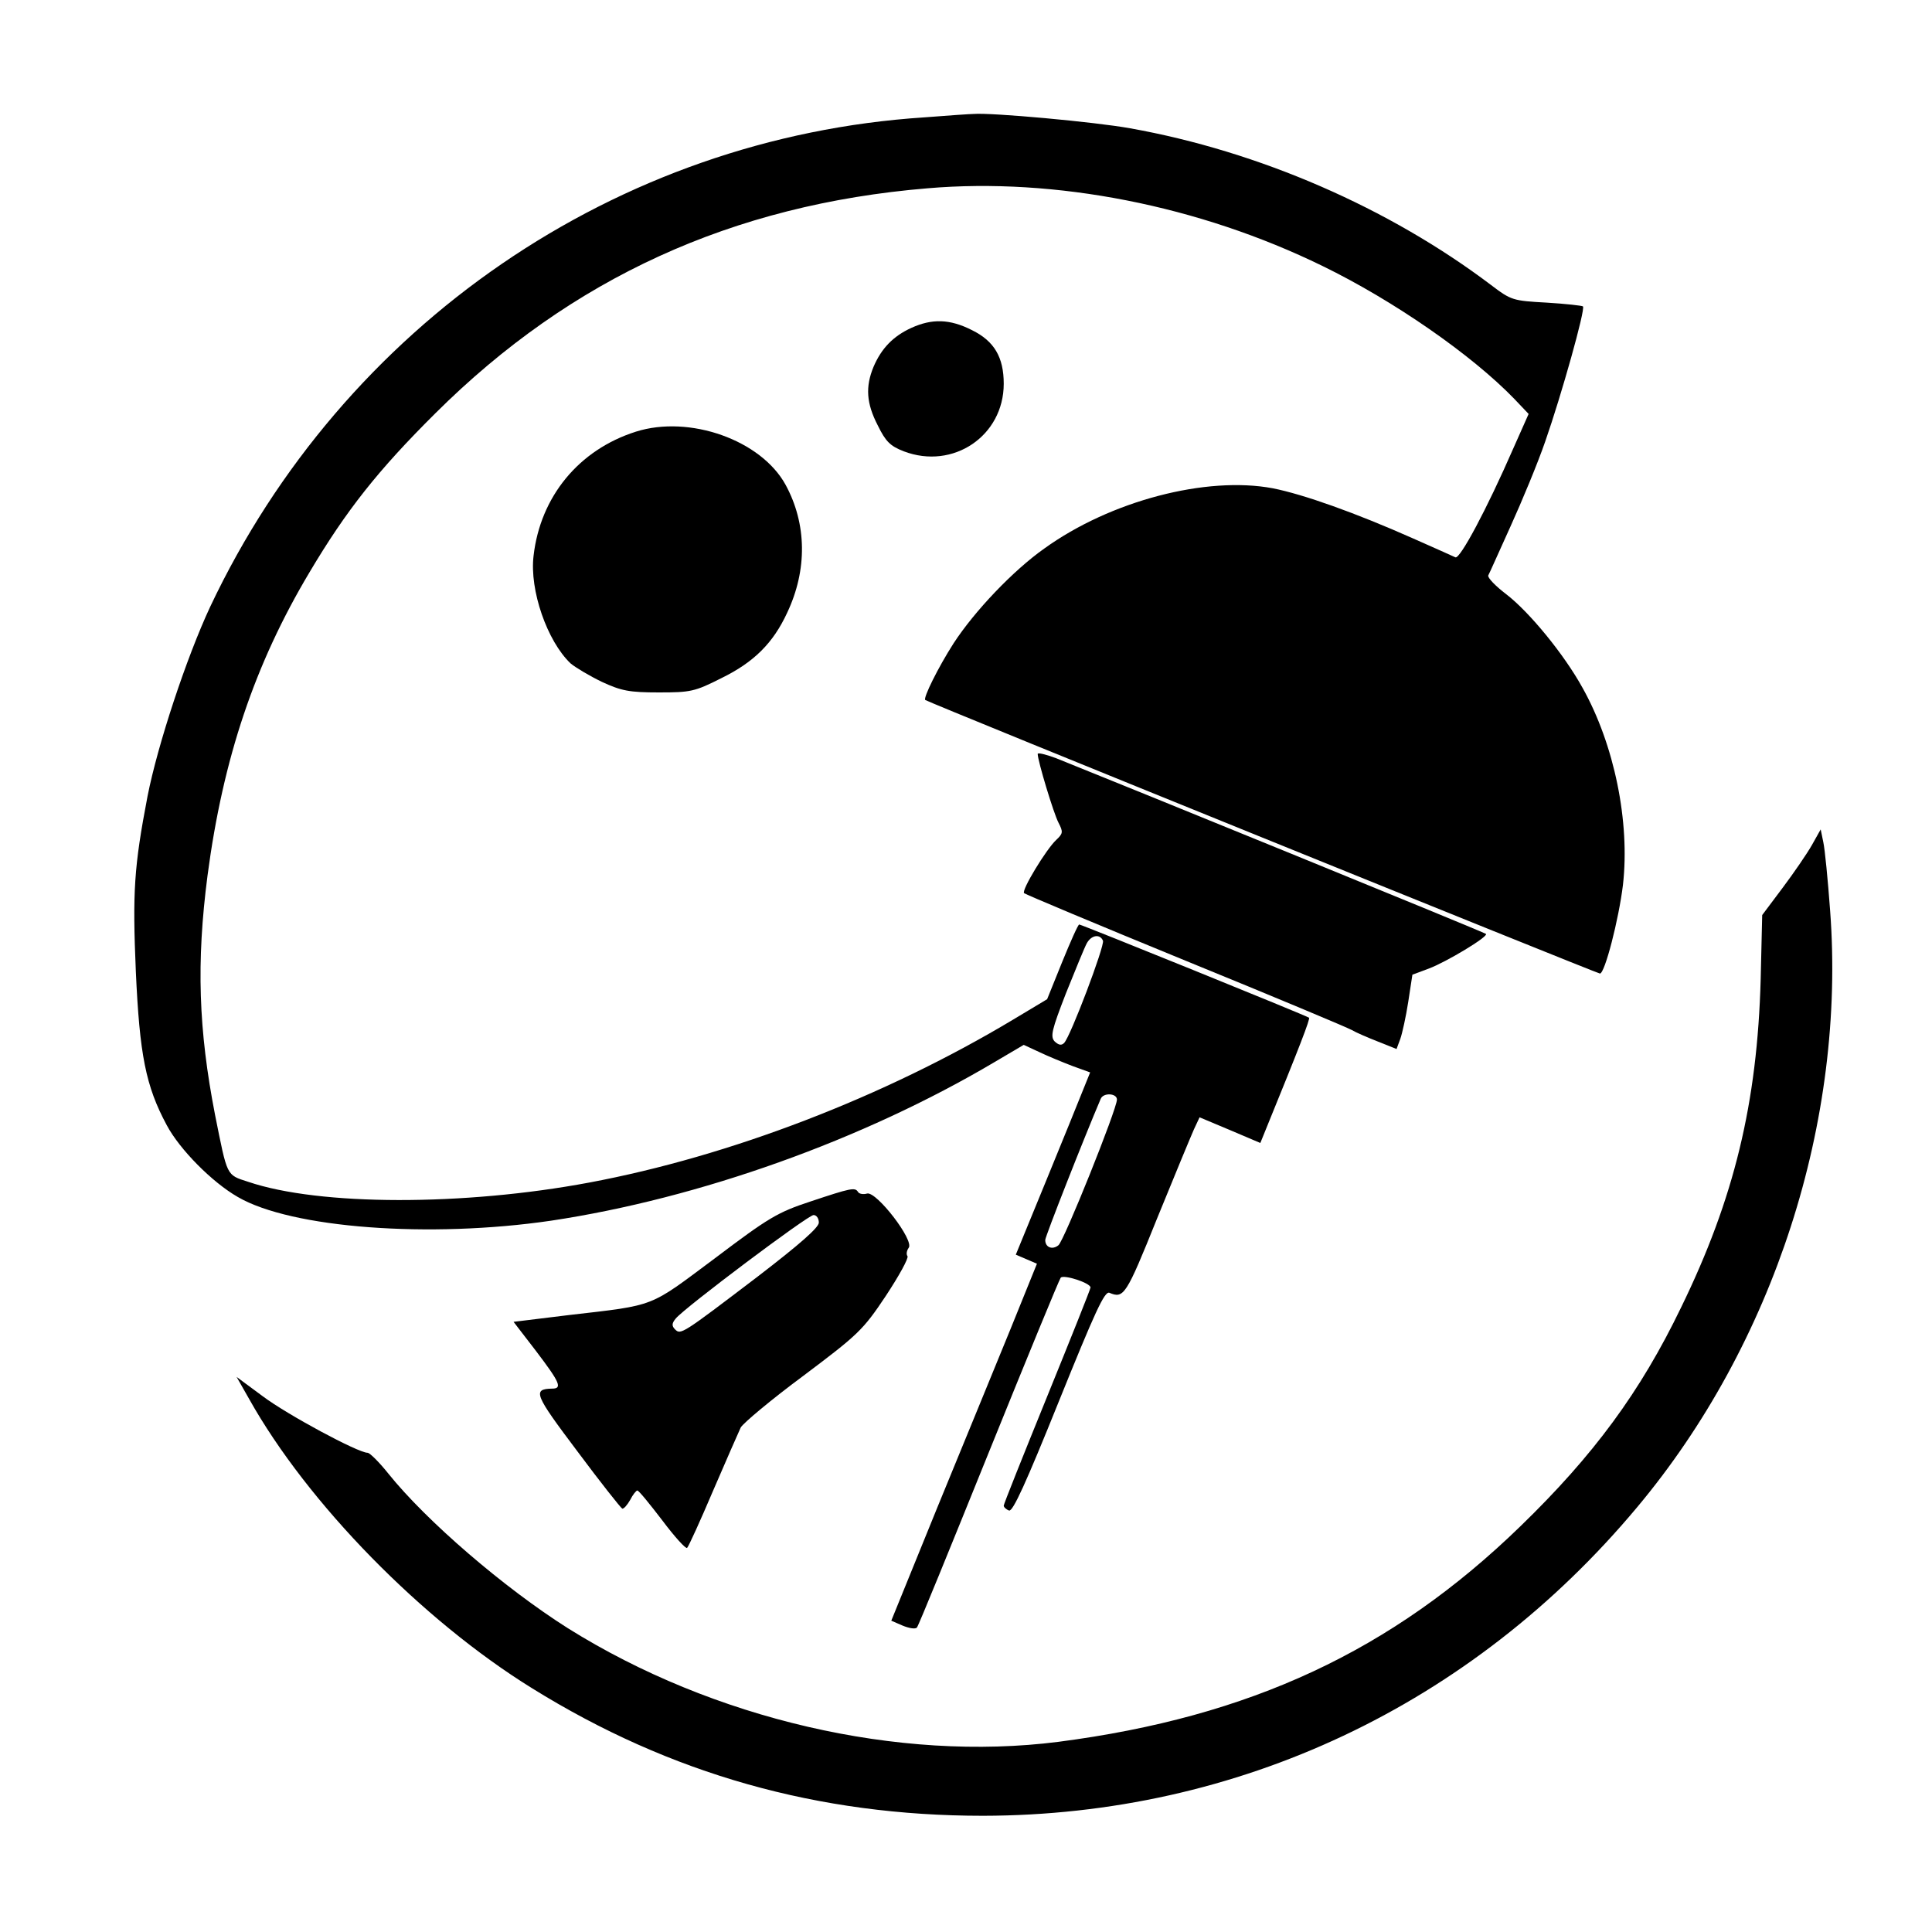
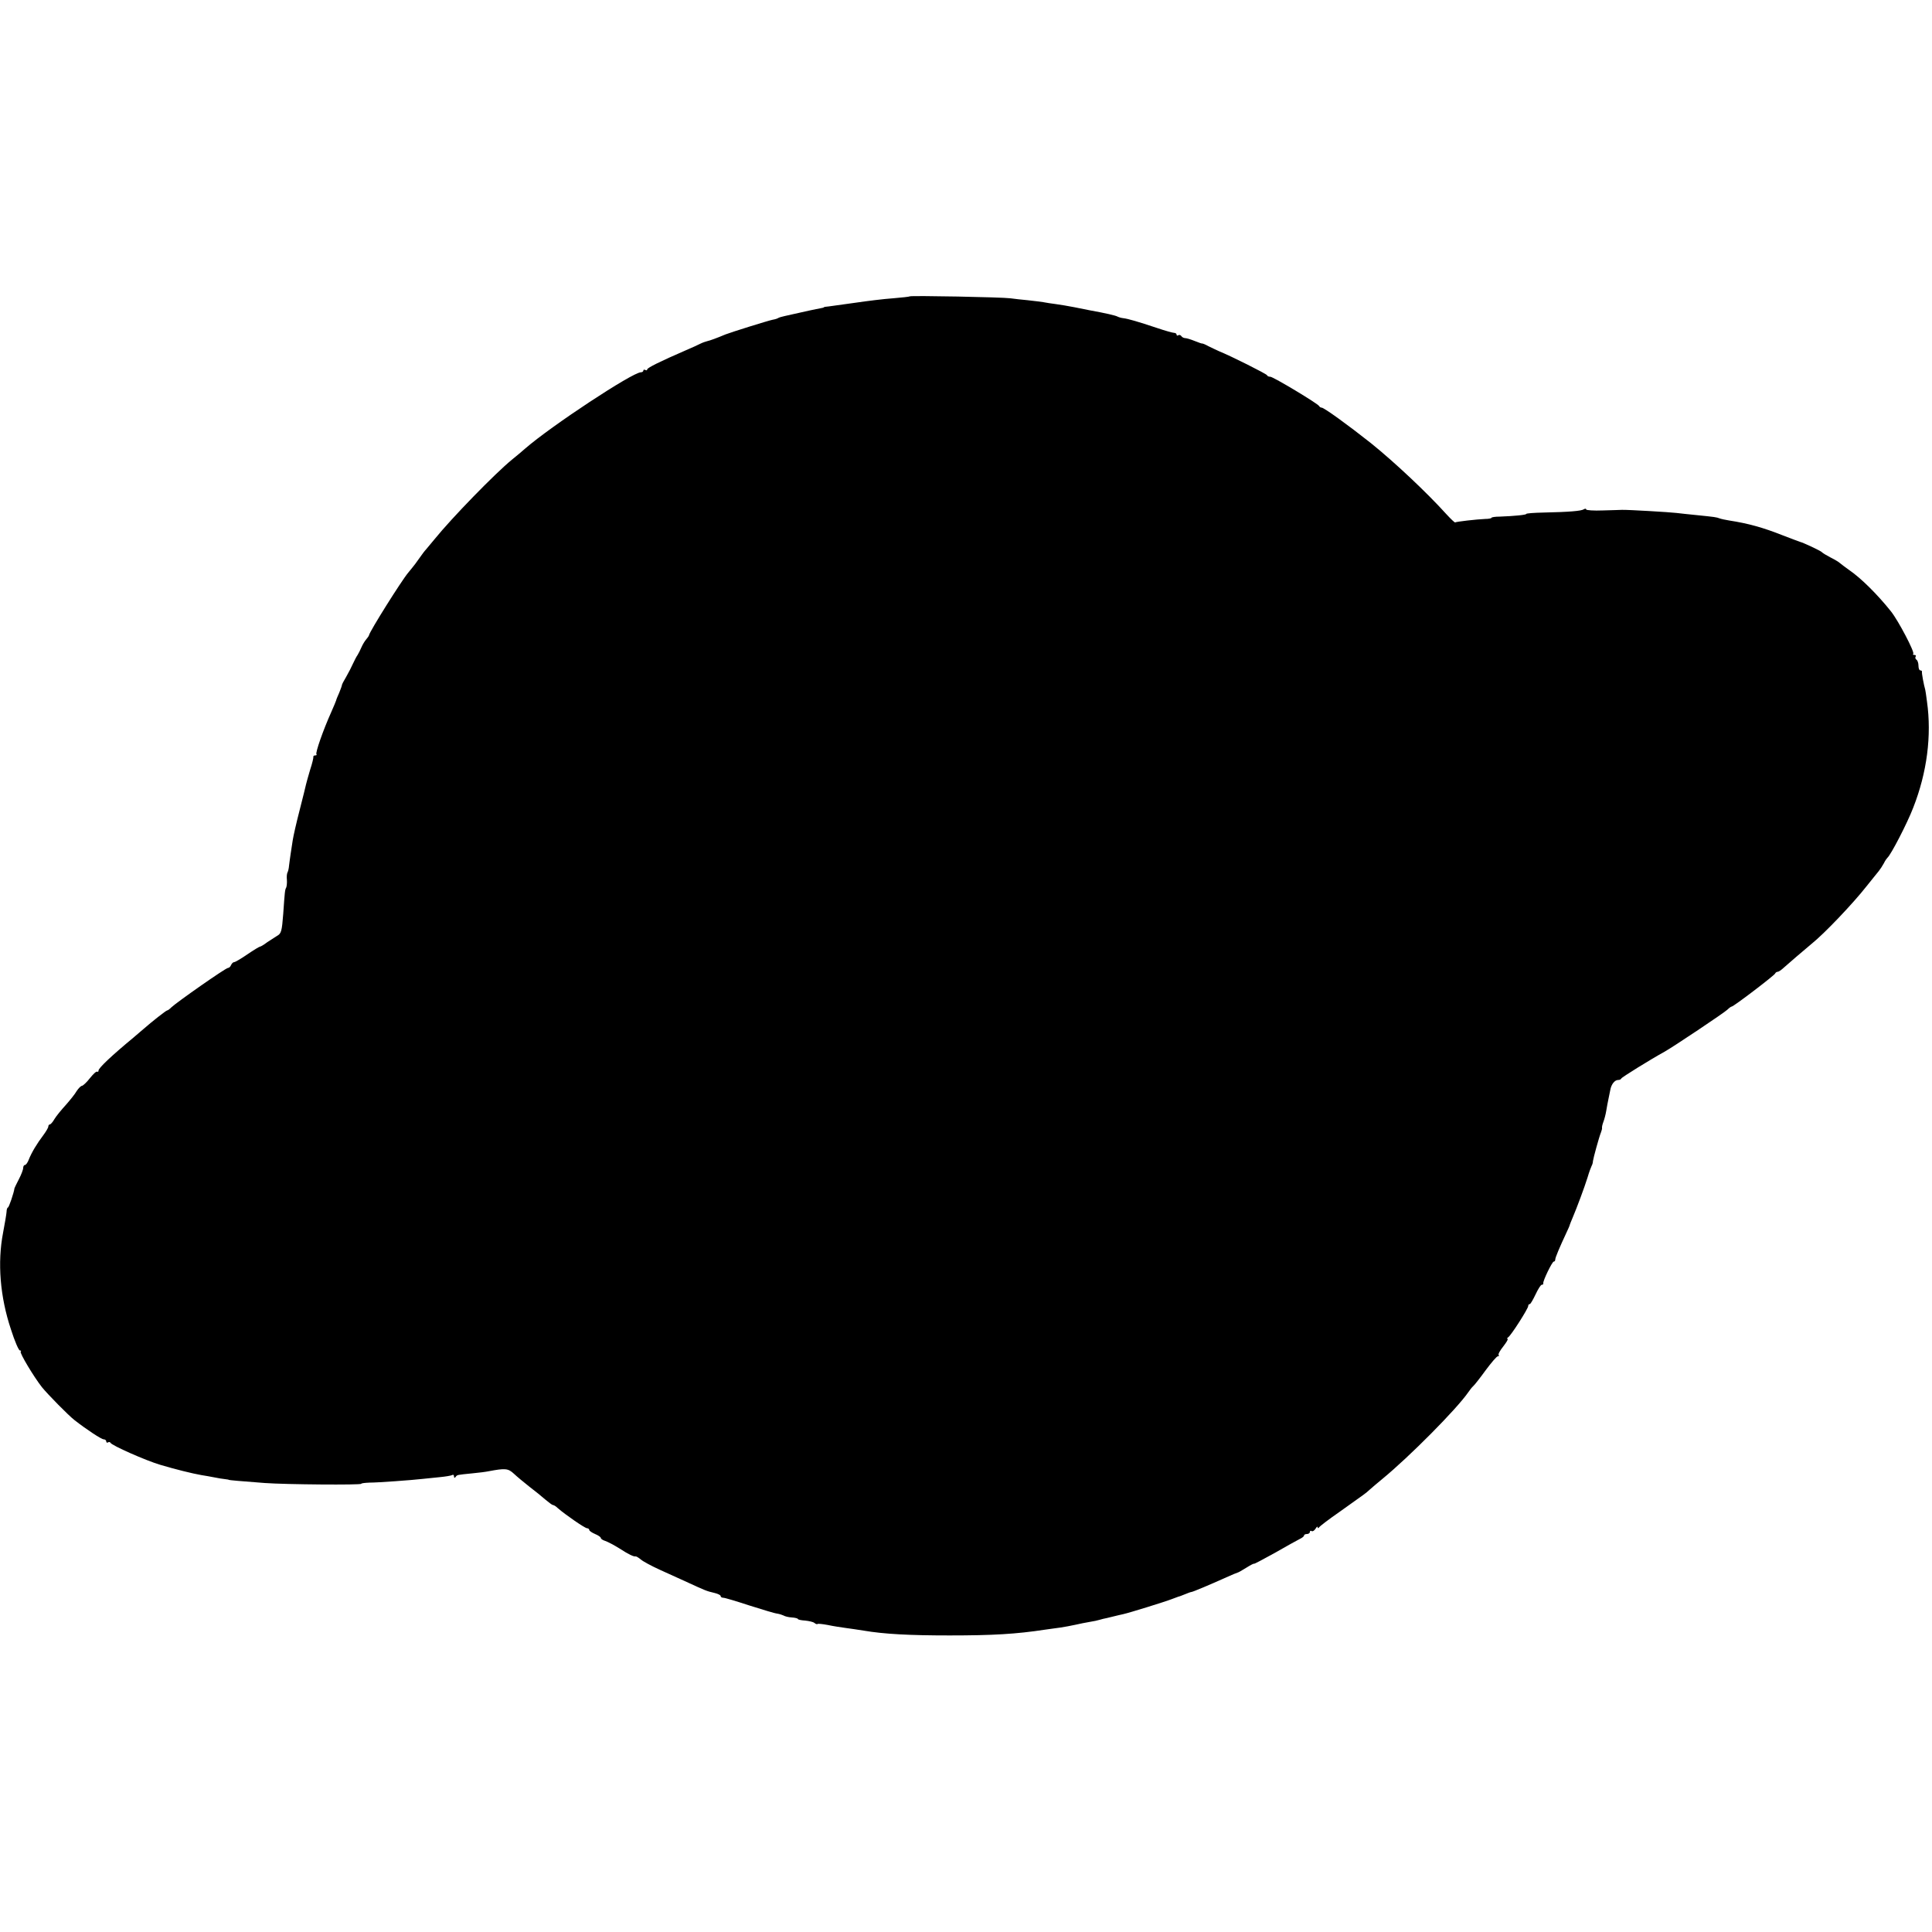
- <svg xmlns="http://www.w3.org/2000/svg" version="1.0" width="512pt" height="512pt" viewBox="0 0 512 512" preserveAspectRatio="xMidYMid meet">
-   <g transform="translate(0,512) scale(0.1,-0.1)" fill="#000000" stroke="none">
-     <path d="M2450 4809 c-816 -53 -1540 -550 -1893 -1297 -63 -135 -139 -365 -166 -502 -36 -188 -40 -254 -31 -465 10 -220 26 -303 82 -407 34 -64 120 -151 188 -190 142 -83 509 -110 830 -63 393 59 827 214 1175 420 l78 46 41 -19 c23 -11 62 -27 88 -37 l47 -17 -19 -47 c-10 -25 -54 -134 -98 -241 l-80 -195 28 -12 28 -12 -70 -173 c-39 -95 -126 -308 -194 -473 l-122 -300 30 -13 c17 -7 34 -10 38 -5 4 4 89 213 190 463 101 250 187 459 191 464 8 9 79 -14 79 -26 0 -4 -52 -134 -115 -289 -63 -155 -115 -285 -115 -289 0 -4 6 -10 14 -13 10 -4 45 73 132 289 95 235 121 293 134 288 38 -16 44 -8 126 196 46 113 90 219 98 237 l15 32 81 -34 80 -34 13 32 c91 223 120 298 116 300 -6 5 -603 247 -609 247 -3 0 -23 -45 -45 -99 l-40 -99 -90 -54 c-342 -205 -750 -362 -1124 -432 -331 -62 -714 -62 -903 2 -59 19 -55 13 -88 177 -44 226 -50 404 -20 635 41 310 125 560 270 803 98 165 182 271 334 422 360 358 787 553 1304 596 339 29 720 -46 1047 -206 187 -91 395 -235 508 -352 l38 -40 -40 -90 c-72 -165 -142 -295 -154 -290 -7 3 -57 26 -112 50 -153 68 -291 117 -372 133 -176 33 -430 -33 -606 -160 -82 -58 -184 -165 -240 -251 -41 -64 -81 -145 -75 -150 6 -6 1781 -725 1788 -725 13 0 50 144 61 235 19 167 -23 372 -107 522 -49 89 -141 201 -202 248 -29 22 -50 44 -48 50 3 5 29 64 59 130 30 66 72 167 92 225 43 123 107 351 100 358 -2 2 -46 7 -96 10 -90 5 -94 6 -148 47 -270 204 -614 354 -956 415 -94 17 -369 42 -415 38 -8 0 -67 -4 -130 -9z m473 -2182 c5 -13 -86 -254 -103 -271 -7 -7 -14 -6 -25 4 -12 13 -8 30 30 128 25 62 49 121 55 132 12 22 35 26 43 7z m37 -421 c0 -25 -140 -374 -155 -386 -16 -13 -35 -6 -35 14 0 9 101 266 147 374 7 17 43 15 43 -2z" />
-     <path d="M2415 4251 c-48 -22 -79 -54 -100 -103 -22 -53 -19 -97 11 -155 21 -43 33 -55 69 -69 131 -50 265 41 265 179 0 70 -25 113 -84 142 -59 30 -106 31 -161 6z" />
-     <path d="M1685 3976 c-151 -48 -253 -172 -271 -329 -11 -91 36 -226 98 -285 13 -11 50 -33 83 -49 52 -24 73 -28 151 -28 84 0 95 2 166 38 86 42 137 93 174 173 54 114 52 236 -4 339 -65 119 -255 186 -397 141z" />
-     <path d="M2750 3122 c0 -18 42 -157 55 -182 13 -25 12 -29 -6 -46 -26 -24 -93 -134 -85 -141 3 -3 196 -84 428 -179 233 -95 431 -178 441 -184 10 -6 40 -19 68 -30 l50 -20 10 27 c5 14 15 59 21 98 l11 72 43 16 c46 17 159 85 152 92 -3 4 -960 394 -1140 466 -27 10 -48 15 -48 11z" />
-     <path d="M4802 2881 c-13 -23 -48 -74 -78 -114 l-54 -72 -4 -170 c-9 -328 -70 -581 -211 -870 -108 -224 -232 -392 -426 -580 -340 -330 -716 -505 -1224 -571 -423 -54 -915 60 -1300 301 -169 107 -375 284 -476 410 -24 30 -49 55 -55 55 -25 0 -213 101 -278 150 l-69 51 33 -58 c155 -277 459 -587 750 -767 367 -228 759 -338 1195 -338 675 1 1294 292 1733 817 363 433 554 1025 512 1582 -6 82 -14 163 -18 181 l-7 34 -23 -41z" />
-     <path d="M2148 1936 c-88 -29 -111 -43 -254 -151 -176 -131 -153 -123 -386 -150 l-147 -18 60 -78 c63 -83 70 -99 42 -99 -53 -1 -46 -16 67 -166 61 -82 115 -150 119 -152 4 -1 13 9 21 23 7 14 16 25 19 25 4 0 33 -36 66 -79 33 -44 63 -77 66 -73 4 4 35 72 69 152 34 79 67 154 73 167 7 12 81 74 166 137 145 109 158 121 218 211 35 53 61 100 58 106 -4 5 -2 15 3 22 16 19 -85 150 -110 144 -10 -3 -21 -1 -24 4 -8 13 -18 11 -126 -25z m22 -56 c0 -13 -50 -57 -162 -143 -201 -153 -204 -155 -219 -140 -9 9 -9 16 2 29 24 29 350 274 365 274 8 0 14 -9 14 -20z" />
+ <svg xmlns="http://www.w3.org/2000/svg" version="1.0" width="1000pt" height="1000pt" viewBox="0 0 1000 1000" preserveAspectRatio="xMidYMid meet">
+   <g transform="translate(0,1000) scale(0.1,-0.1)" fill="#000000" stroke="none">
+     <path d="M4709 8466 c-2 -2 -41 -6 -87 -10 -46 -3 -134 -14 -195 -23 -62 -9 -123 -17 -137 -19 -14 -1 -25 -3 -25 -4 0 -2 -9 -4 -20 -6 -19 -3 -82 -17 -135 -29 -14 -3 -36 -8 -49 -11 -14 -3 -28 -7 -33 -10 -4 -3 -17 -7 -29 -9 -25 -5 -216 -65 -244 -76 -45 -19 -81 -32 -95 -35 -8 -2 -23 -7 -35 -13 -11 -6 -45 -21 -75 -34 -134 -58 -200 -91 -200 -99 0 -5 -4 -6 -10 -3 -5 3 -10 2 -10 -3 0 -5 -6 -9 -13 -9 -43 0 -466 -279 -599 -395 -14 -13 -45 -38 -68 -57 -88 -72 -310 -300 -400 -411 -19 -23 -40 -48 -45 -54 -6 -6 -22 -27 -35 -46 -13 -19 -29 -40 -35 -47 -5 -7 -16 -19 -22 -27 -34 -40 -201 -306 -203 -324 -1 -4 -8 -14 -15 -22 -7 -8 -18 -26 -24 -40 -6 -14 -15 -32 -20 -40 -6 -8 -16 -28 -24 -45 -7 -16 -23 -47 -35 -68 -12 -20 -22 -39 -22 -42 0 -3 -6 -21 -14 -40 -9 -20 -16 -37 -16 -40 -1 -3 -12 -31 -26 -62 -41 -91 -83 -211 -76 -217 3 -3 0 -6 -6 -6 -7 0 -11 -3 -10 -7 1 -5 -6 -35 -17 -68 -10 -33 -19 -67 -21 -75 -2 -8 -16 -68 -33 -133 -17 -65 -33 -136 -36 -157 -3 -22 -8 -54 -11 -72 -3 -18 -6 -45 -8 -59 -1 -14 -5 -30 -8 -35 -3 -5 -5 -22 -3 -39 1 -16 -1 -34 -4 -40 -6 -10 -7 -19 -15 -135 -7 -90 -10 -102 -32 -114 -10 -6 -33 -21 -51 -33 -17 -13 -34 -23 -38 -23 -3 0 -33 -18 -65 -40 -32 -22 -63 -40 -68 -40 -6 0 -12 -7 -16 -15 -3 -8 -10 -15 -16 -15 -12 0 -266 -178 -293 -204 -9 -9 -18 -16 -22 -16 -5 0 -79 -58 -121 -95 -6 -5 -31 -26 -55 -47 -110 -91 -179 -156 -179 -169 0 -6 -3 -8 -7 -6 -5 3 -21 -13 -38 -34 -16 -21 -35 -38 -40 -39 -6 0 -18 -12 -28 -27 -9 -16 -35 -48 -57 -73 -23 -25 -49 -57 -58 -72 -9 -16 -20 -28 -24 -28 -4 0 -8 -5 -8 -11 0 -6 -12 -26 -26 -45 -32 -42 -61 -90 -75 -126 -6 -16 -15 -28 -20 -28 -5 0 -9 -7 -9 -15 0 -9 -10 -35 -22 -58 -12 -23 -22 -44 -23 -47 -3 -24 -29 -100 -34 -100 -3 0 -7 -10 -7 -22 -1 -13 -9 -61 -18 -108 -30 -155 -16 -332 41 -502 19 -60 40 -108 46 -108 6 0 8 -3 4 -6 -6 -7 67 -129 110 -184 30 -37 137 -146 168 -170 64 -50 140 -100 152 -100 7 0 13 -5 13 -11 0 -5 4 -8 9 -5 5 4 11 2 13 -2 5 -13 183 -92 258 -114 77 -23 166 -45 212 -53 18 -3 49 -8 68 -12 19 -4 44 -8 55 -9 11 -1 20 -3 20 -4 0 -1 63 -7 185 -16 110 -8 500 -11 500 -4 0 3 19 5 43 6 44 0 220 13 272 19 17 2 56 6 88 9 32 3 62 8 67 11 6 4 10 0 10 -7 0 -8 3 -9 8 -3 8 12 8 11 87 19 33 3 71 8 85 11 85 16 100 15 130 -13 16 -15 52 -45 80 -67 29 -22 66 -52 83 -67 18 -15 35 -28 39 -28 5 0 16 -7 25 -16 39 -34 139 -103 151 -104 6 0 12 -4 12 -9 0 -5 14 -14 30 -21 17 -7 30 -16 30 -21 0 -4 10 -11 23 -15 12 -4 45 -21 72 -38 51 -33 75 -44 86 -42 4 0 15 -7 26 -16 10 -9 54 -33 98 -53 44 -20 103 -47 130 -59 111 -51 111 -51 153 -61 17 -4 32 -11 32 -16 0 -5 6 -9 14 -9 8 0 68 -18 135 -40 67 -21 131 -41 144 -42 12 -2 27 -7 33 -10 6 -4 25 -9 43 -10 17 -1 31 -5 31 -8 0 -3 17 -7 37 -8 20 -2 42 -7 48 -12 7 -6 14 -8 16 -6 2 3 27 0 54 -5 28 -6 68 -12 90 -15 22 -3 65 -9 95 -14 106 -18 237 -25 445 -25 223 0 344 7 495 30 25 3 61 9 80 11 19 3 53 9 75 14 22 5 56 12 75 15 19 3 43 8 52 11 9 3 26 7 37 9 12 3 30 7 41 10 11 3 30 7 43 10 32 7 216 64 252 78 17 6 32 12 35 13 3 0 18 6 33 12 16 7 31 12 34 12 6 0 92 36 181 76 29 13 55 24 57 24 3 0 23 11 45 25 22 14 40 23 40 21 0 -3 48 23 108 56 59 34 117 66 129 72 13 6 23 14 23 19 0 4 7 7 15 7 8 0 15 5 15 11 0 5 4 8 9 4 6 -3 14 3 20 12 6 10 11 14 11 8 0 -6 3 -6 8 0 4 6 51 42 106 80 54 39 108 77 119 85 12 8 29 22 37 30 9 8 38 33 65 55 141 116 384 361 445 449 8 12 19 26 25 31 7 6 36 43 65 83 29 39 57 72 63 72 6 0 7 3 4 6 -4 4 7 24 24 45 17 22 27 39 22 39 -4 0 -3 4 3 8 15 9 104 149 104 162 0 6 3 10 8 10 4 0 17 23 30 50 13 28 27 50 32 50 6 0 9 3 8 8 -3 11 46 112 54 112 5 0 8 5 8 11 0 10 22 62 58 139 9 19 17 37 17 40 1 3 7 19 14 35 23 54 62 159 78 210 8 28 18 54 21 60 3 5 7 16 7 25 2 16 32 126 42 150 3 8 6 18 5 22 -1 4 2 18 7 31 5 13 12 39 15 58 3 19 8 45 11 59 3 14 7 36 10 49 5 29 23 51 40 51 8 0 15 3 17 8 2 6 152 99 223 138 42 23 311 203 326 218 9 9 19 16 22 16 10 0 221 161 225 171 2 5 8 9 13 9 5 0 17 8 28 18 22 20 113 98 148 127 65 52 213 207 286 300 27 33 54 68 62 77 7 9 19 27 26 40 6 13 15 25 18 28 18 15 103 179 134 260 71 181 96 372 71 549 -4 31 -8 58 -9 61 -7 23 -19 87 -17 93 1 4 -3 7 -8 7 -6 0 -10 11 -10 24 0 14 -5 28 -10 31 -6 4 -8 11 -5 16 4 5 1 9 -6 9 -7 0 -10 3 -6 6 8 9 -77 171 -115 219 -70 88 -156 173 -216 214 -20 14 -42 31 -48 36 -6 6 -28 19 -50 30 -21 11 -41 23 -44 27 -6 7 -95 49 -115 54 -5 2 -44 16 -85 32 -105 42 -183 63 -280 78 -19 3 -42 8 -50 11 -16 6 -21 7 -120 17 -36 3 -82 9 -103 11 -31 4 -251 17 -282 16 -5 0 -49 -2 -98 -3 -48 -2 -87 1 -87 5 0 5 -6 5 -12 1 -14 -9 -75 -14 -210 -17 -49 -1 -88 -4 -88 -7 0 -5 -59 -11 -137 -14 -24 0 -43 -3 -43 -6 0 -3 -15 -6 -32 -6 -46 -2 -151 -14 -156 -18 -2 -2 -22 17 -45 42 -101 112 -270 271 -392 369 -120 95 -242 183 -254 183 -5 0 -11 4 -13 8 -5 12 -238 152 -253 152 -8 0 -15 3 -17 8 -3 7 -186 99 -248 124 -14 6 -38 18 -55 26 -16 9 -31 15 -33 14 -1 -1 -18 5 -38 13 -20 8 -42 15 -50 15 -7 0 -16 5 -19 10 -4 6 -11 8 -16 5 -5 -4 -9 -2 -9 3 0 5 -6 9 -12 9 -7 0 -47 11 -88 25 -102 34 -151 48 -175 51 -11 1 -24 5 -30 8 -10 6 -62 18 -145 33 -14 3 -50 10 -80 16 -30 6 -73 13 -95 16 -22 3 -51 7 -65 10 -14 2 -50 7 -80 10 -30 3 -71 7 -90 10 -42 6 -515 15 -521 10z" />
  </g>
</svg>
